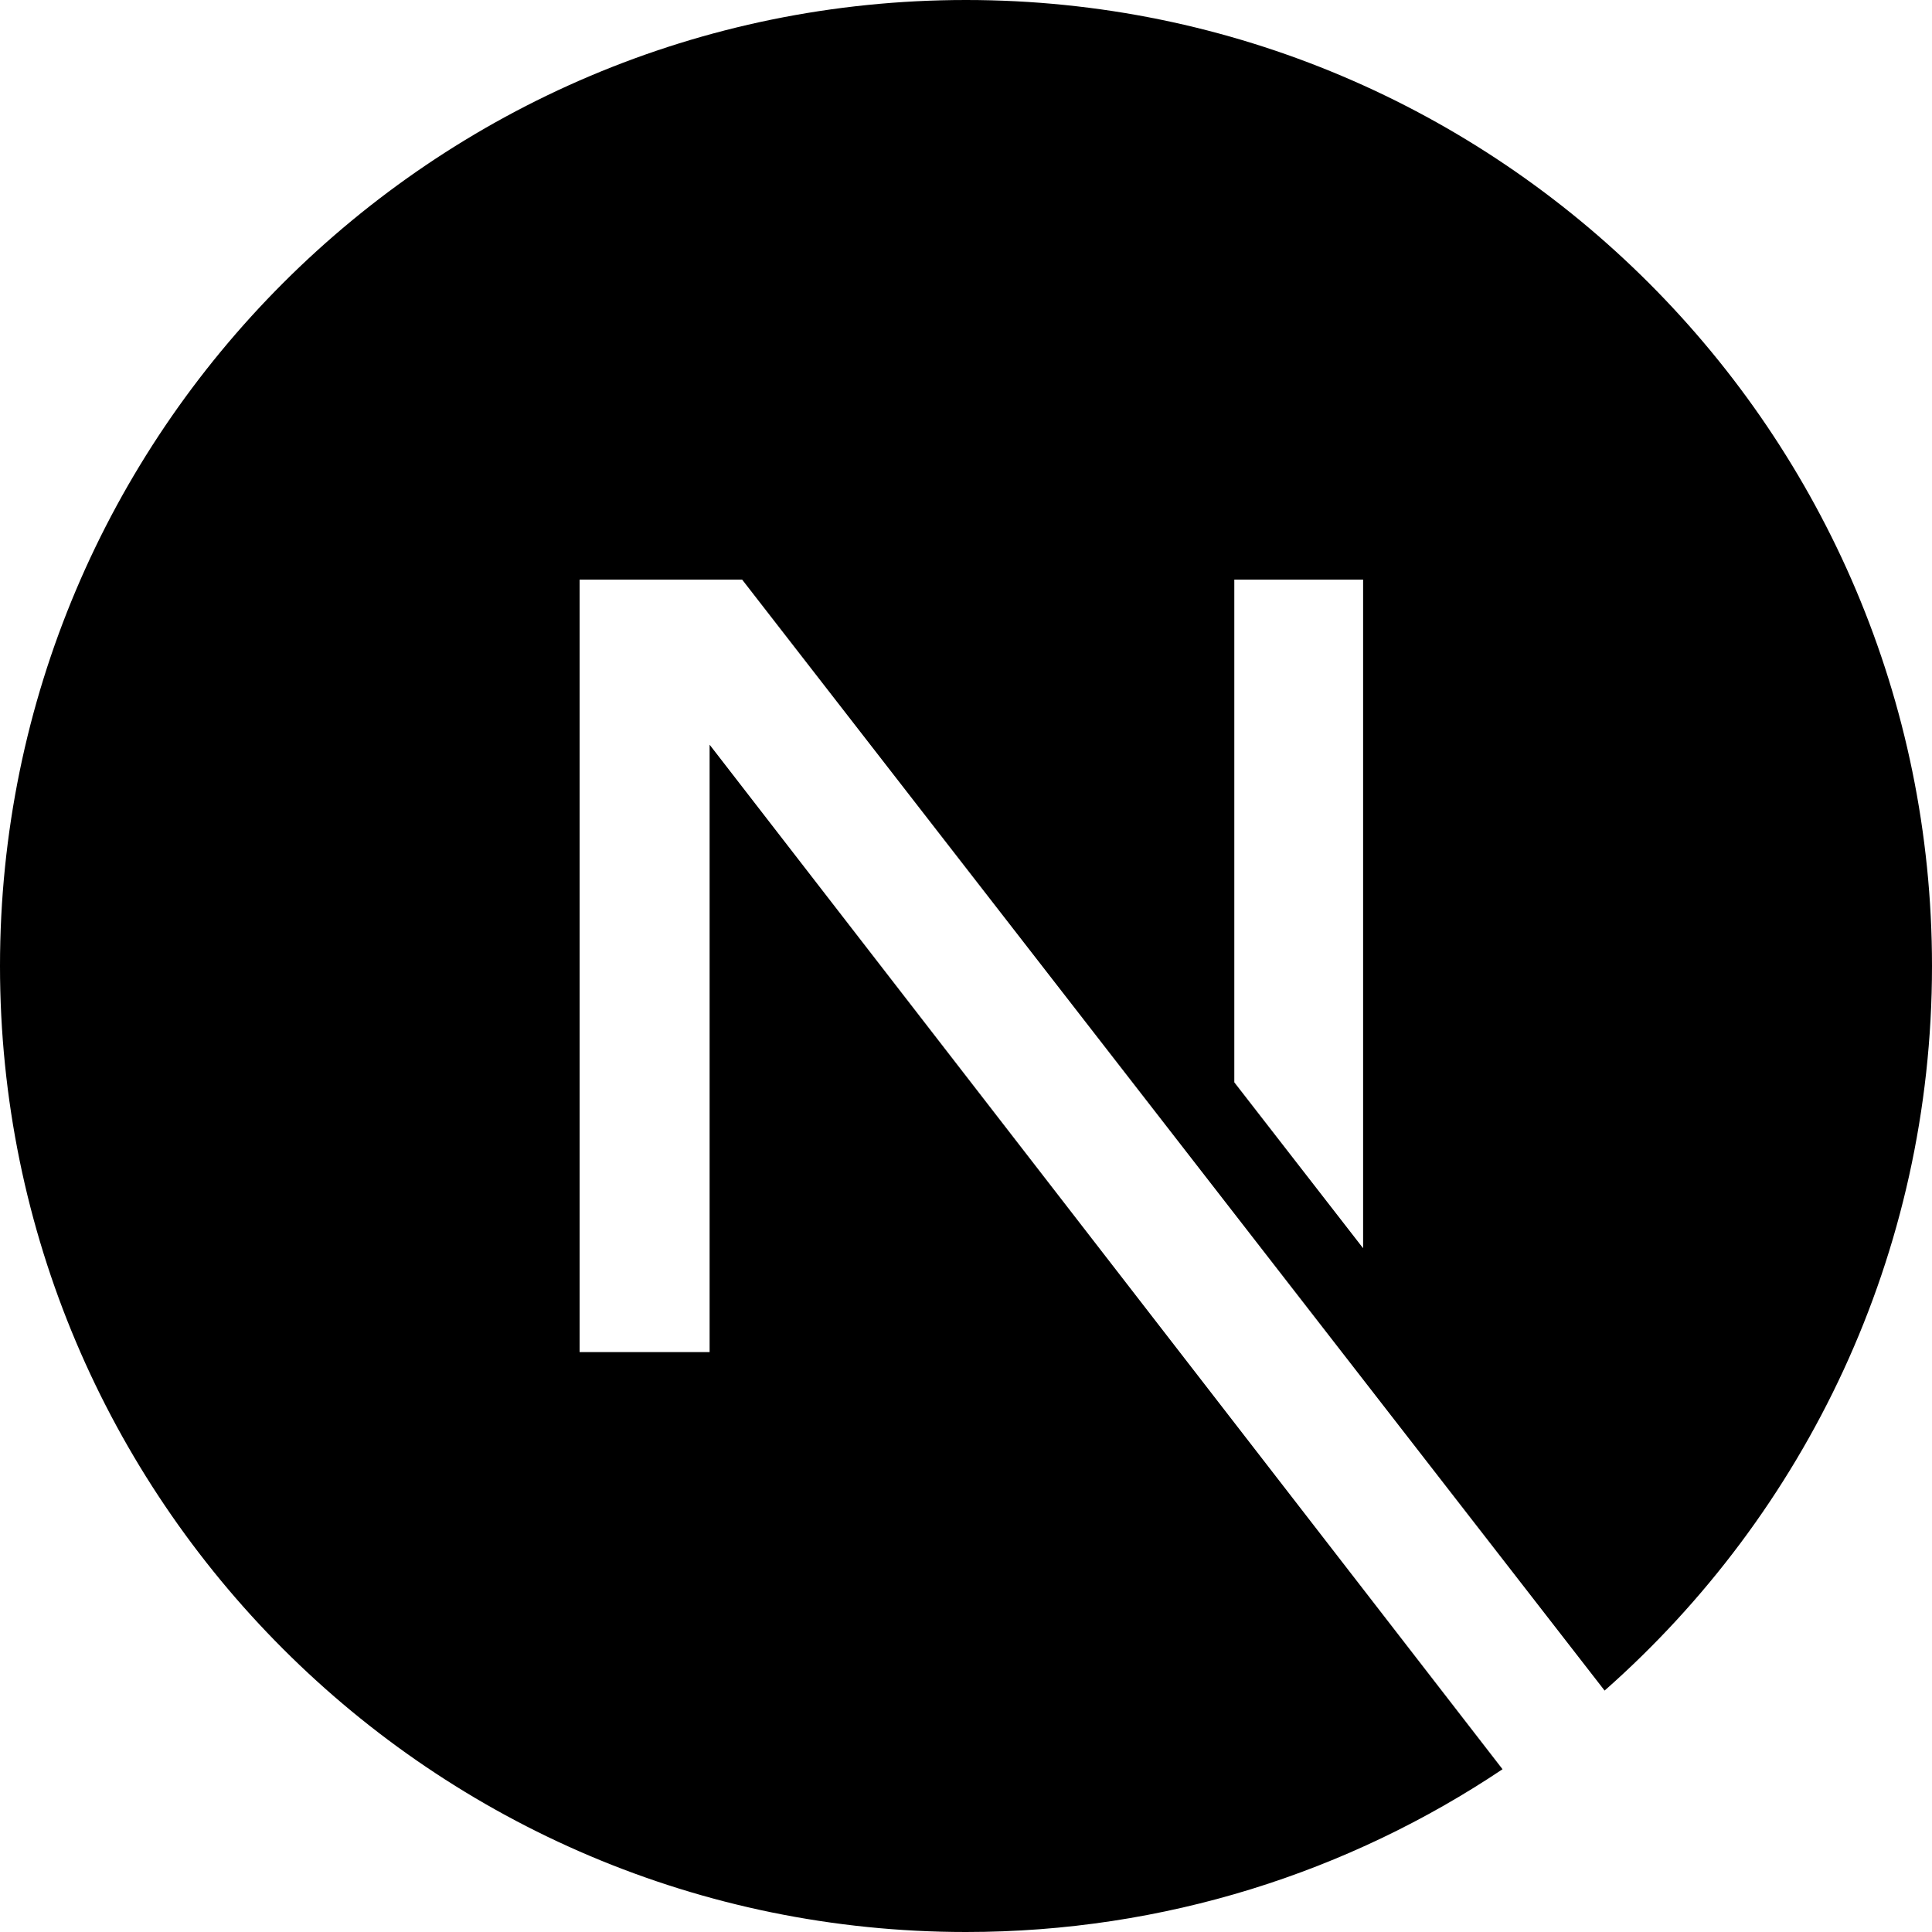
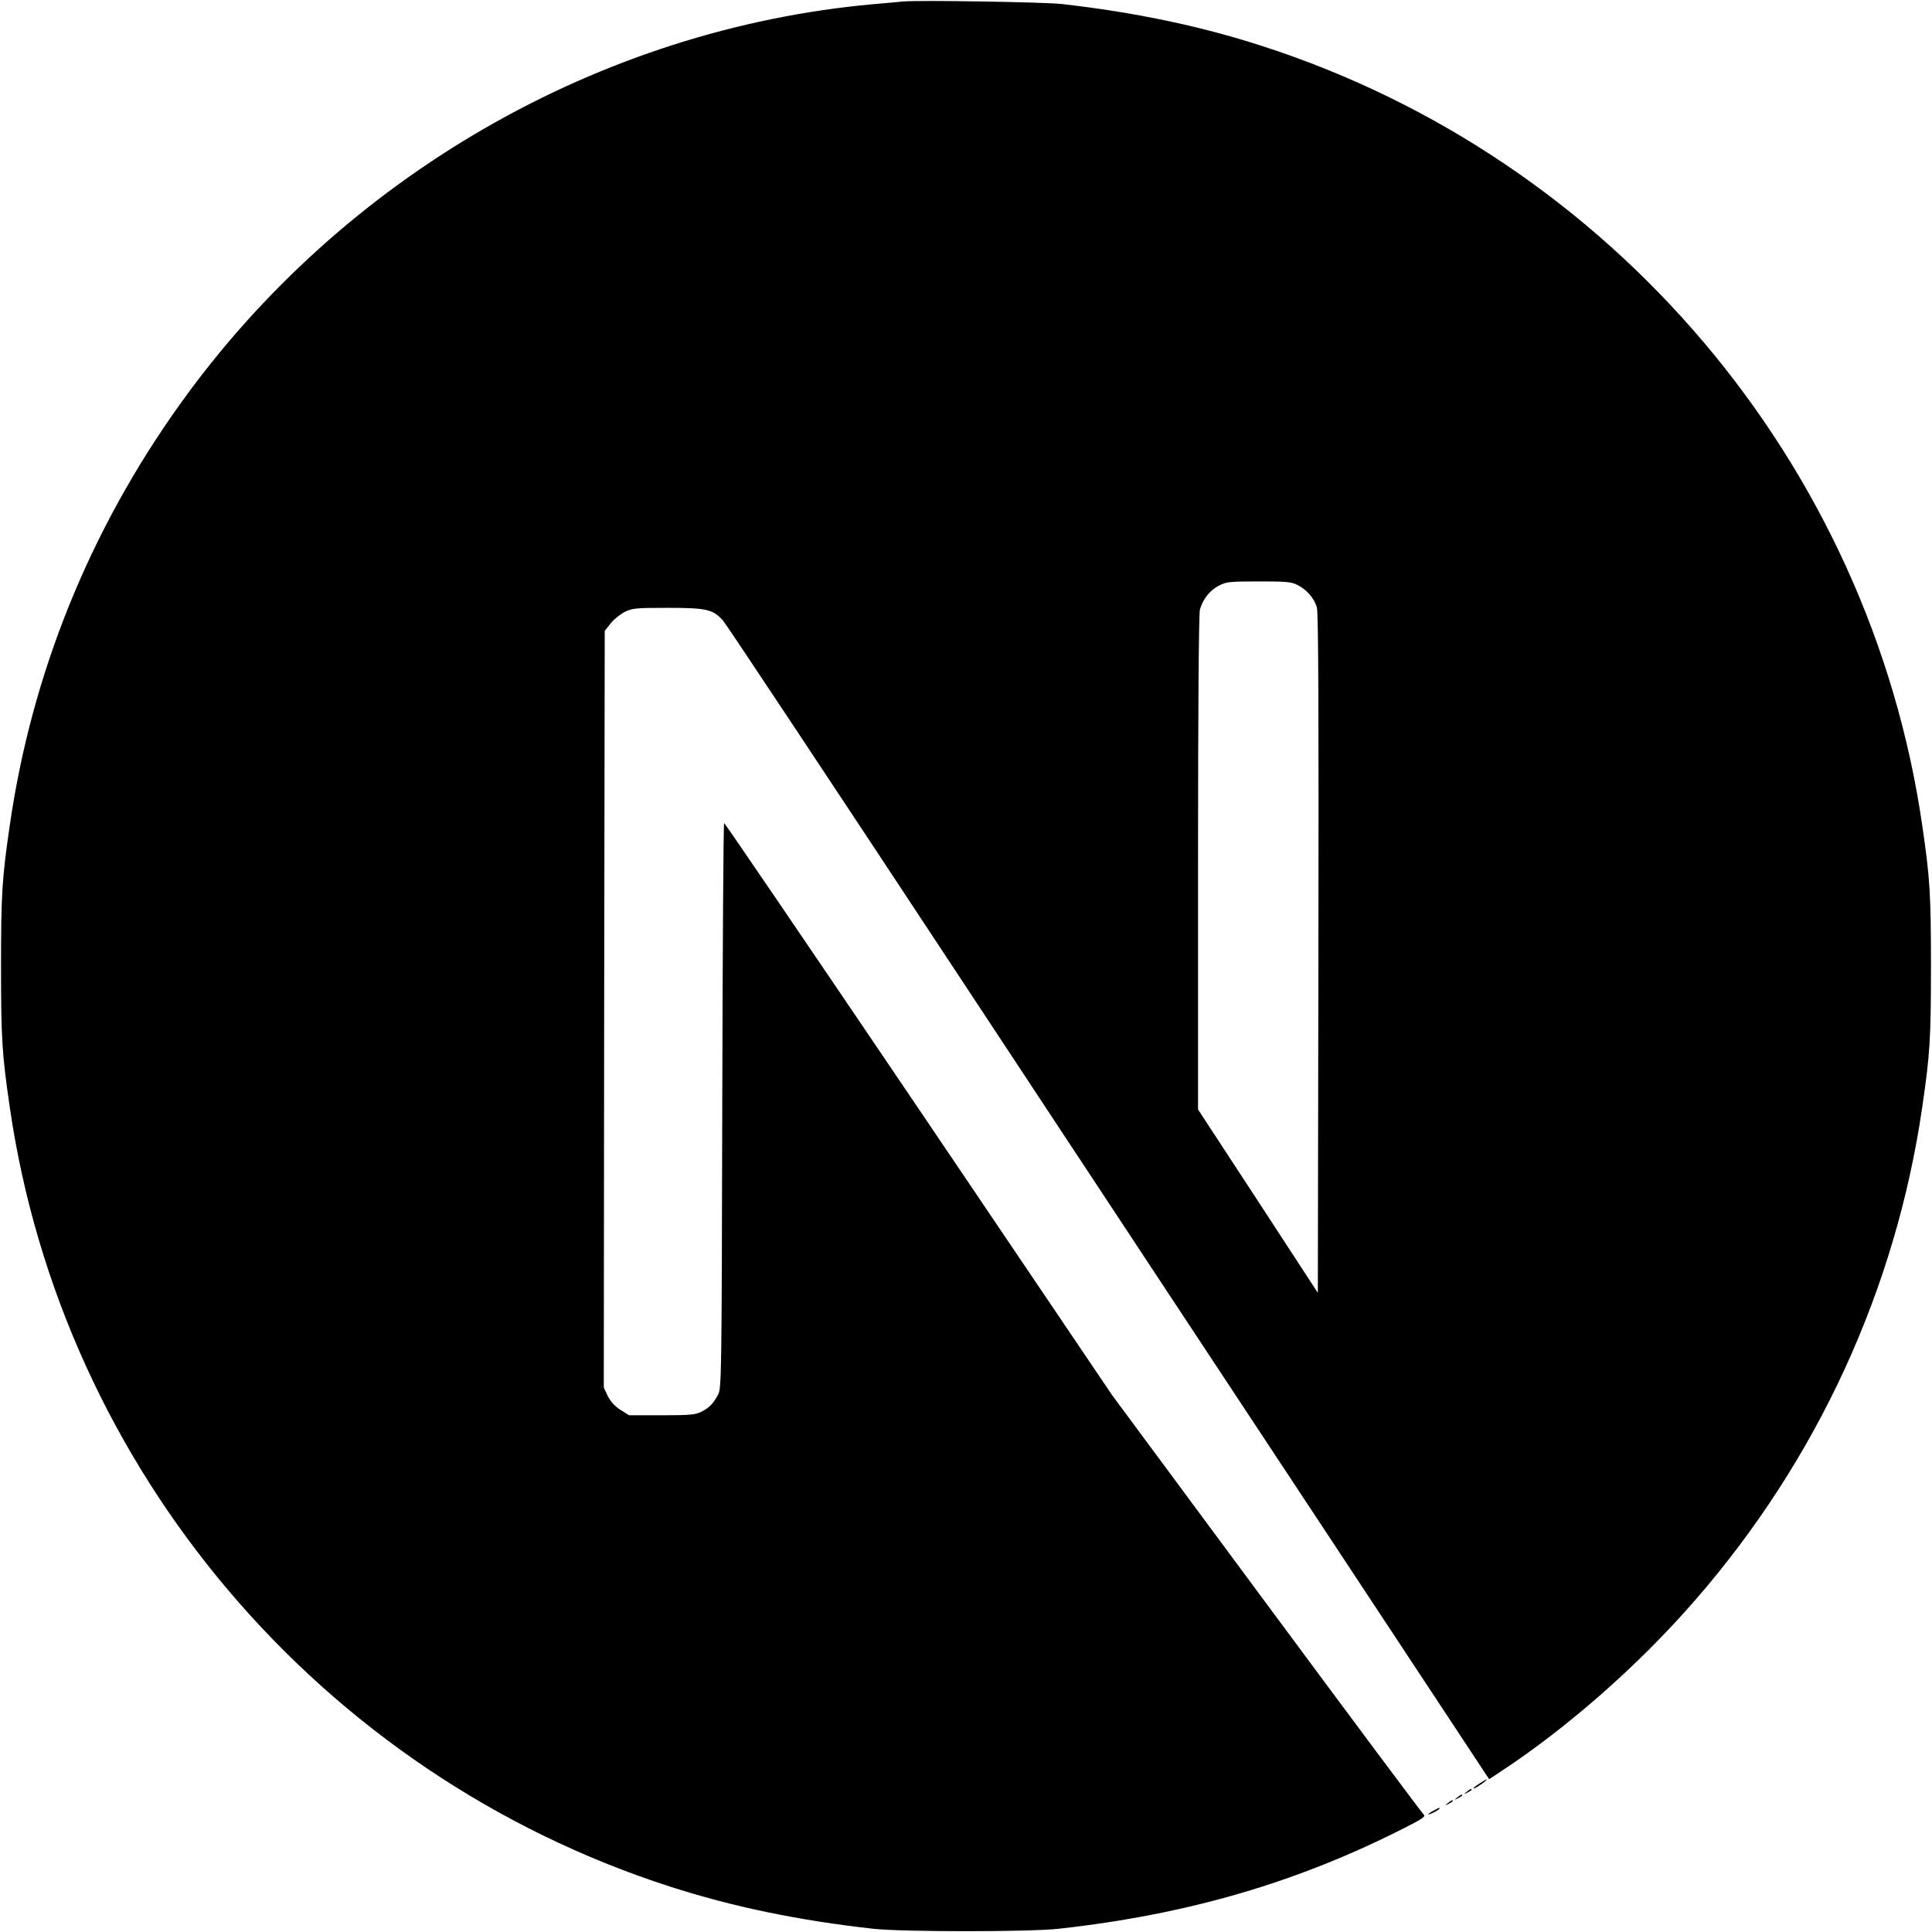
- <svg xmlns="http://www.w3.org/2000/svg" fill="#000000" role="img" viewBox="0 0 24 24">
-   <path d="M18.665 21.978C16.758 23.255 14.465 24 12 24 5.377 24 0 18.623 0 12S5.377 0 12 0s12 5.377 12 12c0 3.583-1.574 6.801-4.067 9.001L9.219 7.2H7.2v9.596h1.615V9.251l9.85 12.727Zm-3.332-8.533 1.6 2.061V7.2h-1.6v6.245Z" />
+ <svg xmlns="http://www.w3.org/2000/svg" height="1024pt" viewBox=".5 -.2 1023 1024.1" width="1024pt">
+   <path d="m478.5.6c-2.2.2-9.2.9-15.5 1.4-145.3 13.1-281.4 91.5-367.6 212-48 67-78.7 143-90.3 223.5-4.1 28.1-4.6 36.4-4.6 74.5s.5 46.4 4.6 74.5c27.8 192.1 164.5 353.5 349.9 413.3 33.2 10.7 68.2 18 108 22.4 15.5 1.7 82.5 1.7 98 0 68.7-7.6 126.9-24.6 184.3-53.9 8.8-4.5 10.5-5.7 9.3-6.7-.8-.6-38.3-50.9-83.3-111.7l-81.8-110.5-102.5-151.7c-56.4-83.4-102.8-151.6-103.2-151.6-.4-.1-.8 67.3-1 149.6-.3 144.1-.4 149.9-2.2 153.3-2.6 4.9-4.6 6.9-8.8 9.1-3.2 1.6-6 1.9-21.1 1.9h-17.3l-4.6-2.9c-3-1.9-5.2-4.4-6.7-7.3l-2.1-4.5.2-200.5.3-200.6 3.1-3.9c1.6-2.1 5-4.8 7.4-6.1 4.1-2 5.7-2.2 23-2.2 20.4 0 23.8.8 29.1 6.6 1.5 1.6 57 85.2 123.4 185.9s157.2 238.2 201.8 305.7l81 122.7 4.1-2.7c36.3-23.6 74.7-57.2 105.1-92.2 64.7-74.3 106.4-164.9 120.4-261.5 4.1-28.1 4.6-36.4 4.6-74.5s-.5-46.4-4.6-74.5c-27.8-192.1-164.5-353.5-349.9-413.3-32.7-10.6-67.5-17.9-106.5-22.3-9.6-1-75.7-2.1-84-1.3zm209.4 309.4c4.8 2.4 8.7 7 10.1 11.8.8 2.6 1 58.2.8 183.5l-.3 179.8-31.7-48.6-31.8-48.6v-130.7c0-84.5.4-132 1-134.3 1.6-5.6 5.1-10 9.9-12.6 4.1-2.1 5.6-2.3 21.3-2.3 14.8 0 17.4.2 20.7 2z" />
+   <path d="m784.3 945.1c-3.5 2.2-4.6 3.7-1.5 2 2.2-1.3 5.8-4 5.2-4.1-.3 0-2 1-3.7 2.1zm-6.9 4.5c-1.8 1.4-1.8 1.5.4.4 1.2-.6 2.2-1.3 2.2-1.5 0-.8-.5-.6-2.6 1.1zm-5 3c-1.8 1.4-1.8 1.5.4.4 1.2-.6 2.2-1.3 2.2-1.5 0-.8-.5-.6-2.6 1.1zm-5 3c-1.8 1.4-1.8 1.5.4.4 1.2-.6 2.2-1.3 2.2-1.5 0-.8-.5-.6-2.6 1.1zm-7.6 4c-3.8 2-3.6 2.8.2.9 1.7-.9 3-1.8 3-2 0-.7-.1-.6-3.2 1.1z" />
</svg>
